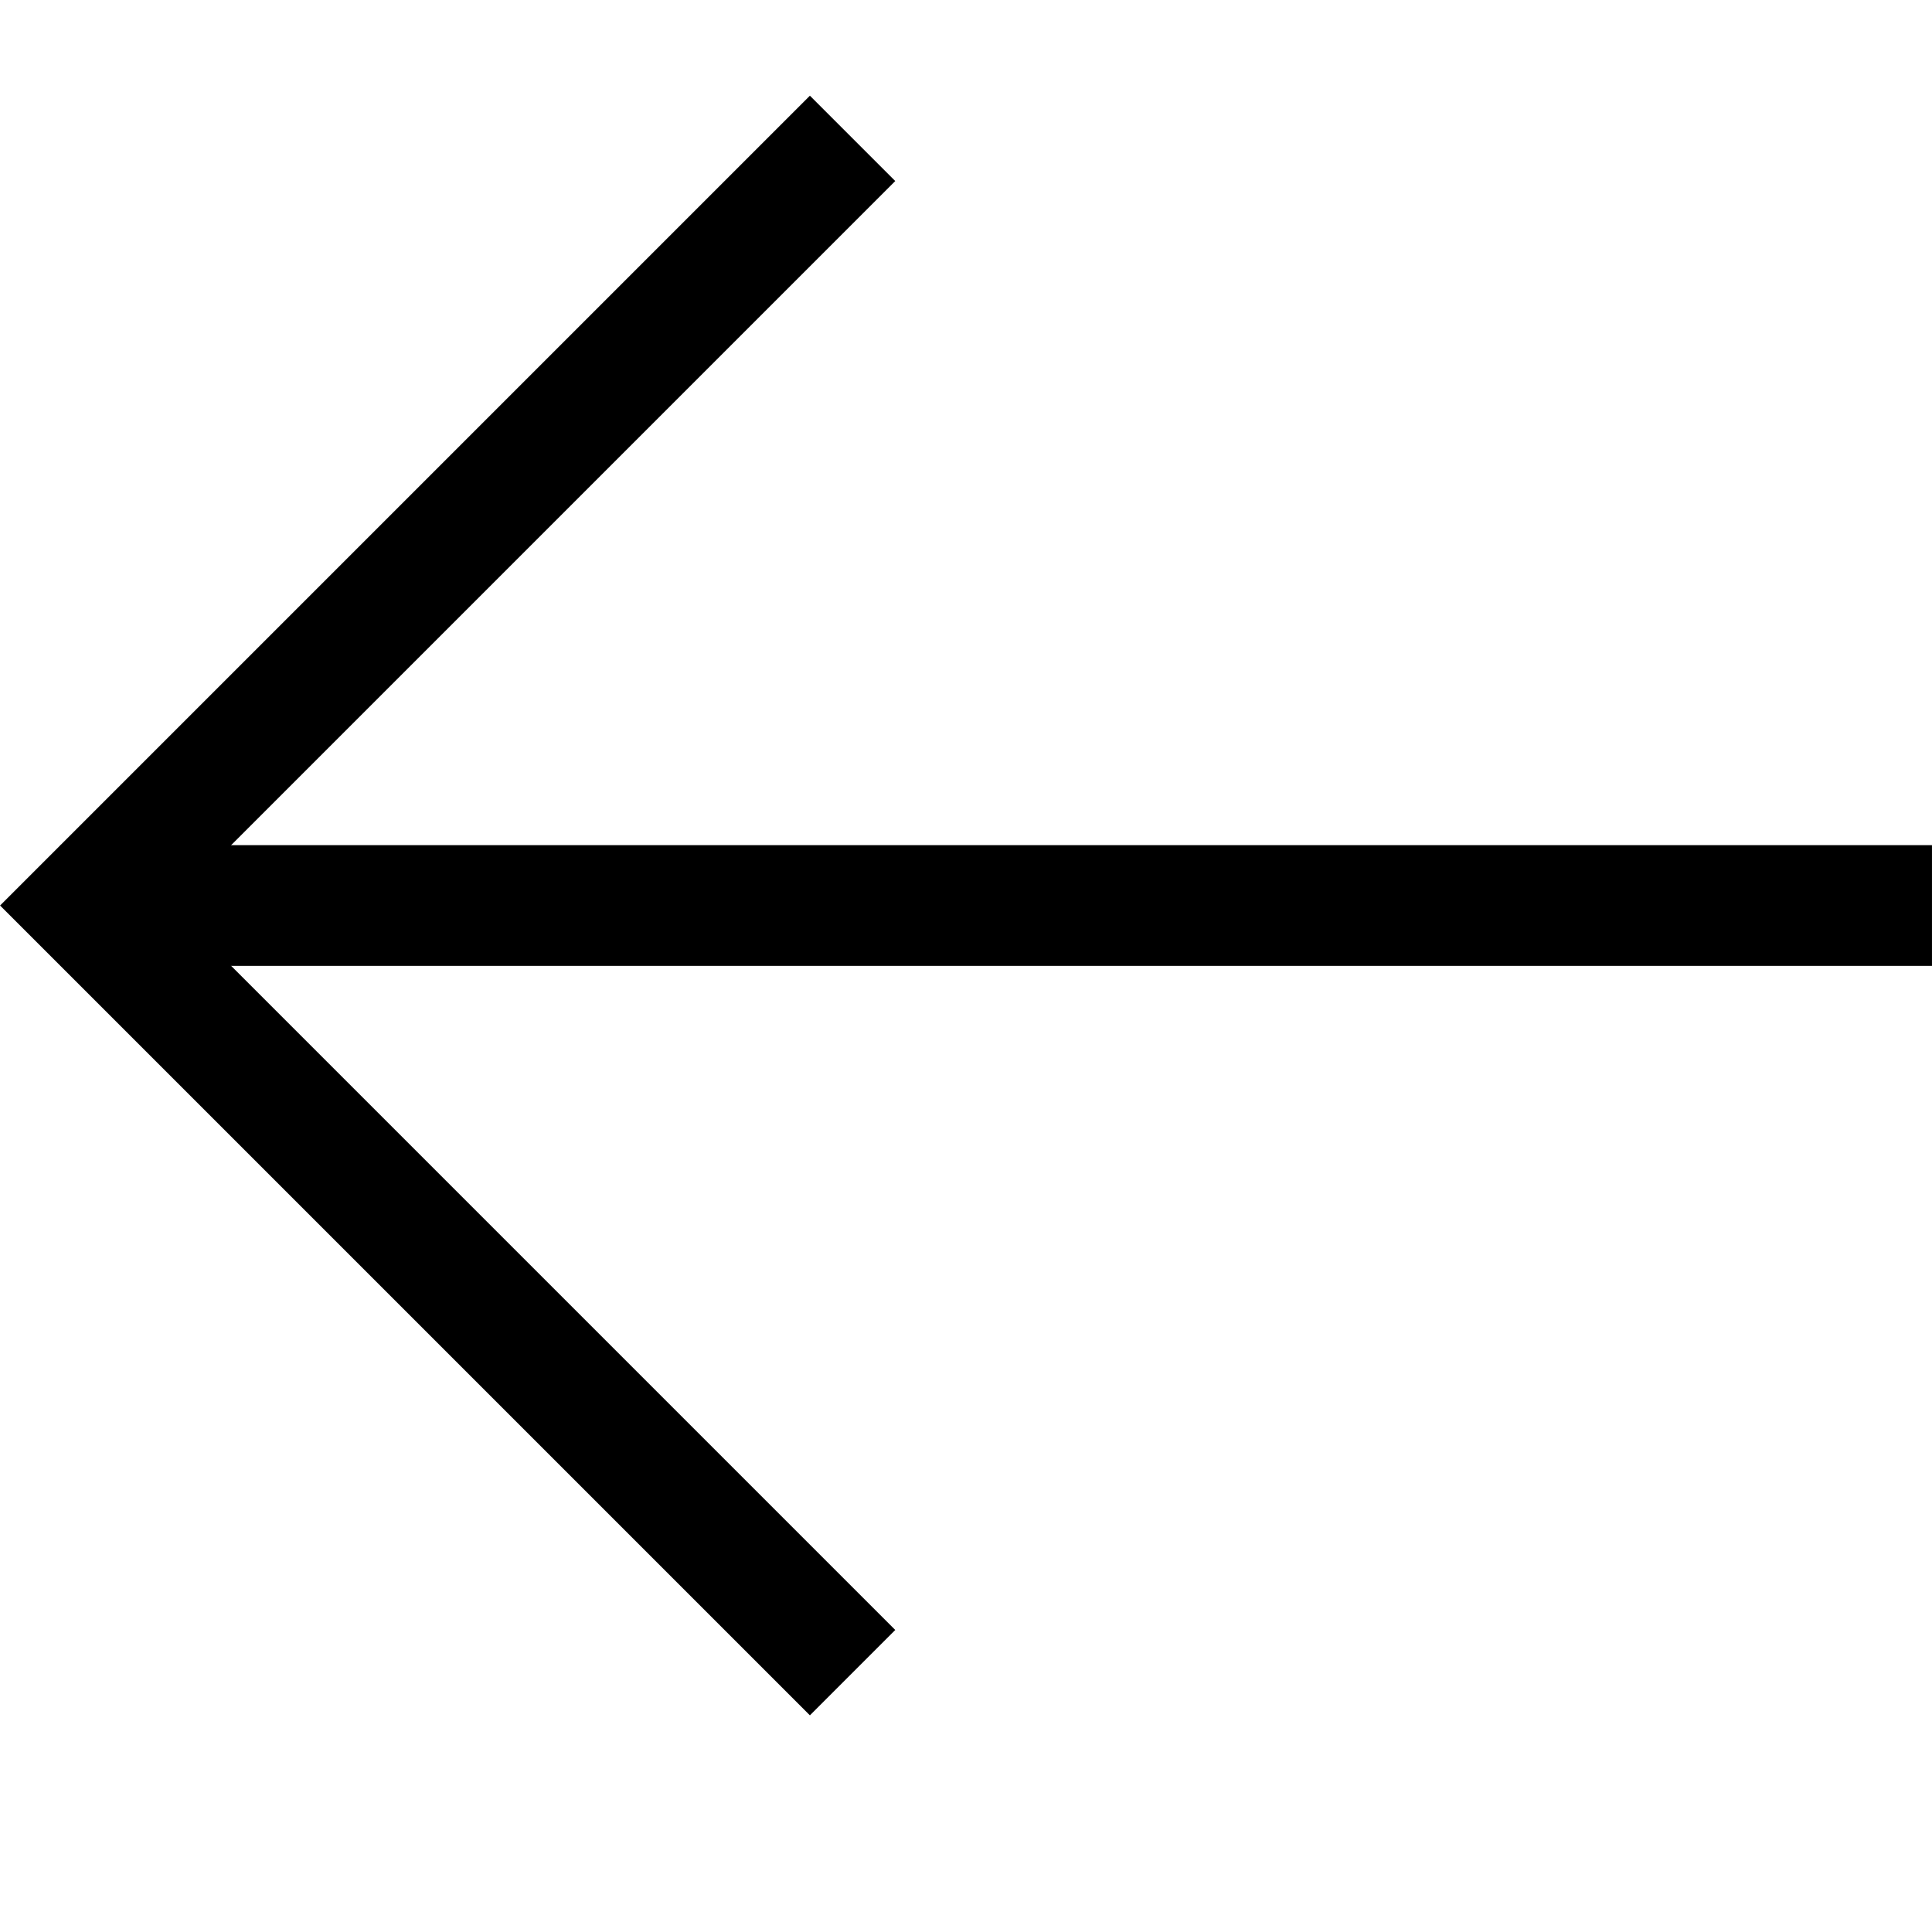
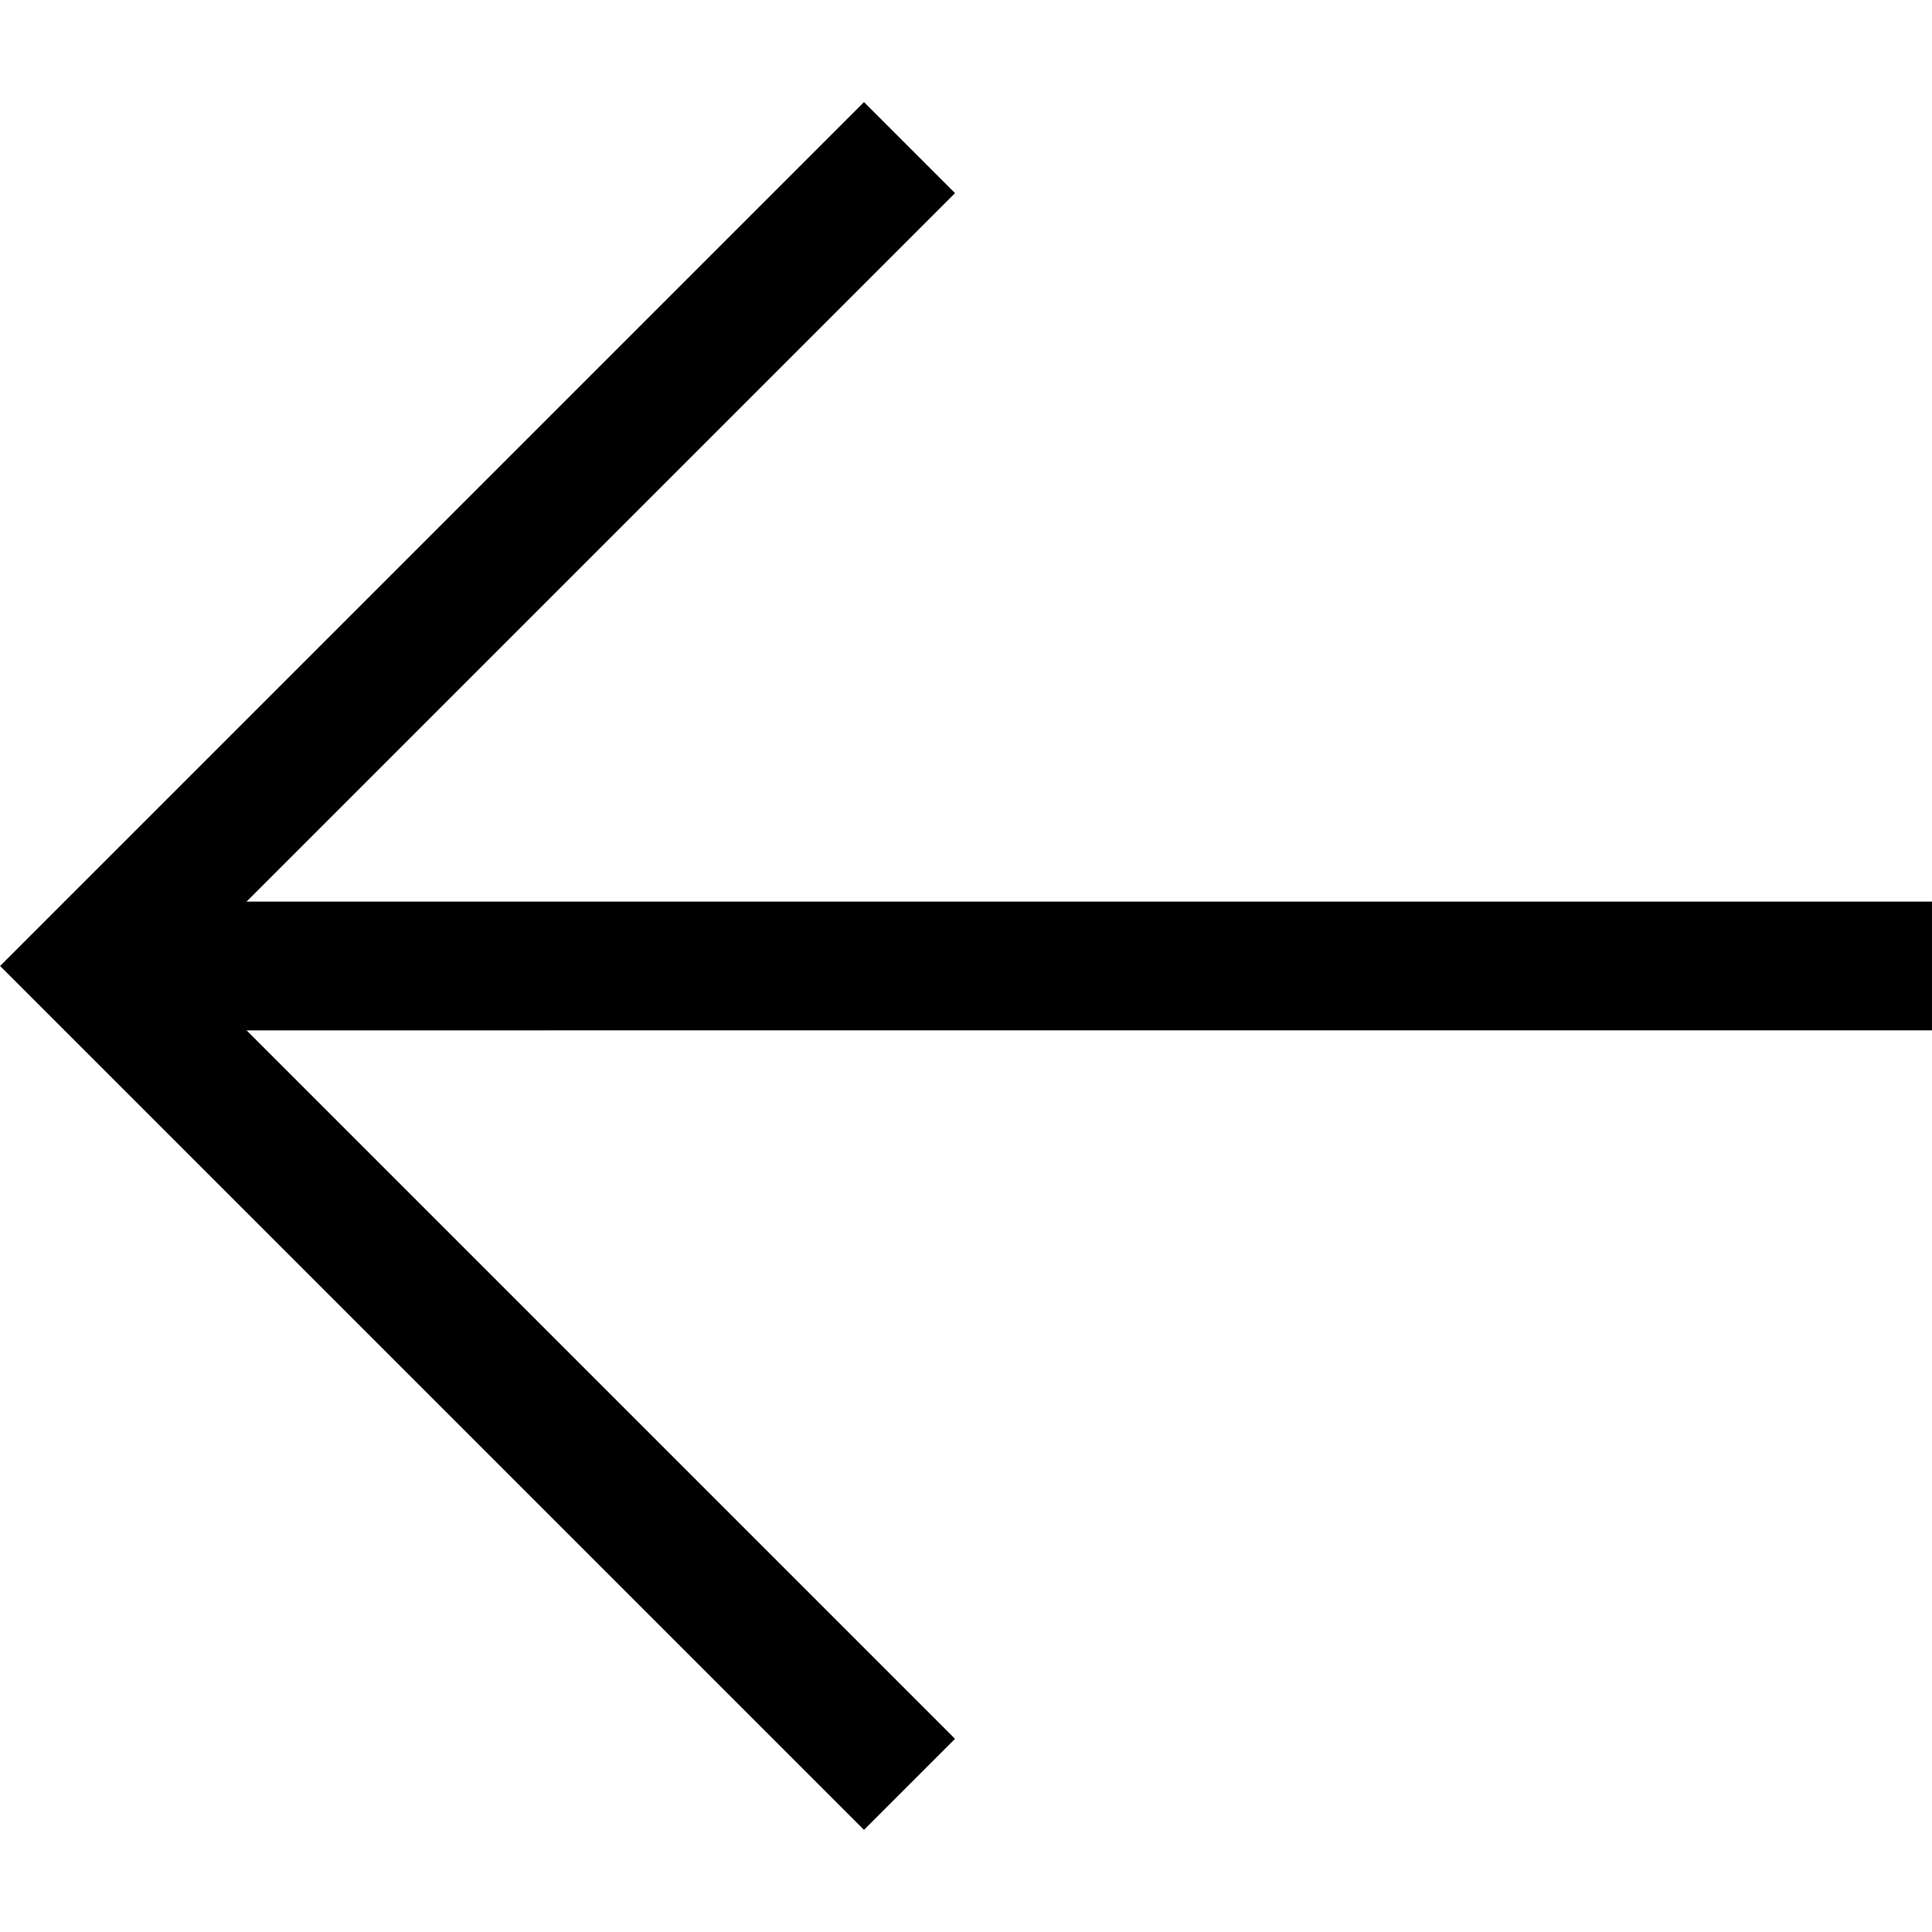
- <svg xmlns="http://www.w3.org/2000/svg" width="32" height="32" viewBox="0 0 8.467 8.467" version="1.1" id="svg1">
+ <svg xmlns="http://www.w3.org/2000/svg" width="30" height="30" viewBox="0 0 7.937 7.937" version="1.1" id="svg1">
  <defs id="defs1" />
  <g id="layer1" transform="translate(-0.2645835,-0.2645838)">
-     <path style="fill:none;stroke:#000000;stroke-width:0.529;stroke-linecap:square;stroke-dasharray:none;stroke-opacity:1;paint-order:normal" d="M 8.467,4.233 H 0.794" id="path1" />
+     <path style="fill:none;stroke:#000000;stroke-width:0.529;stroke-linecap:square;stroke-dasharray:none;stroke-opacity:1;paint-order:normal" d="m 7.937,4.233 -7.144,5.65e-5" id="path1" />
    <path style="fill:none;stroke:#000000;stroke-width:0.529;stroke-linecap:square;stroke-dasharray:none;stroke-opacity:1;paint-order:normal" d="M 3.814,7.408 0.639,4.233 3.814,1.058" id="path2" />
  </g>
</svg>
